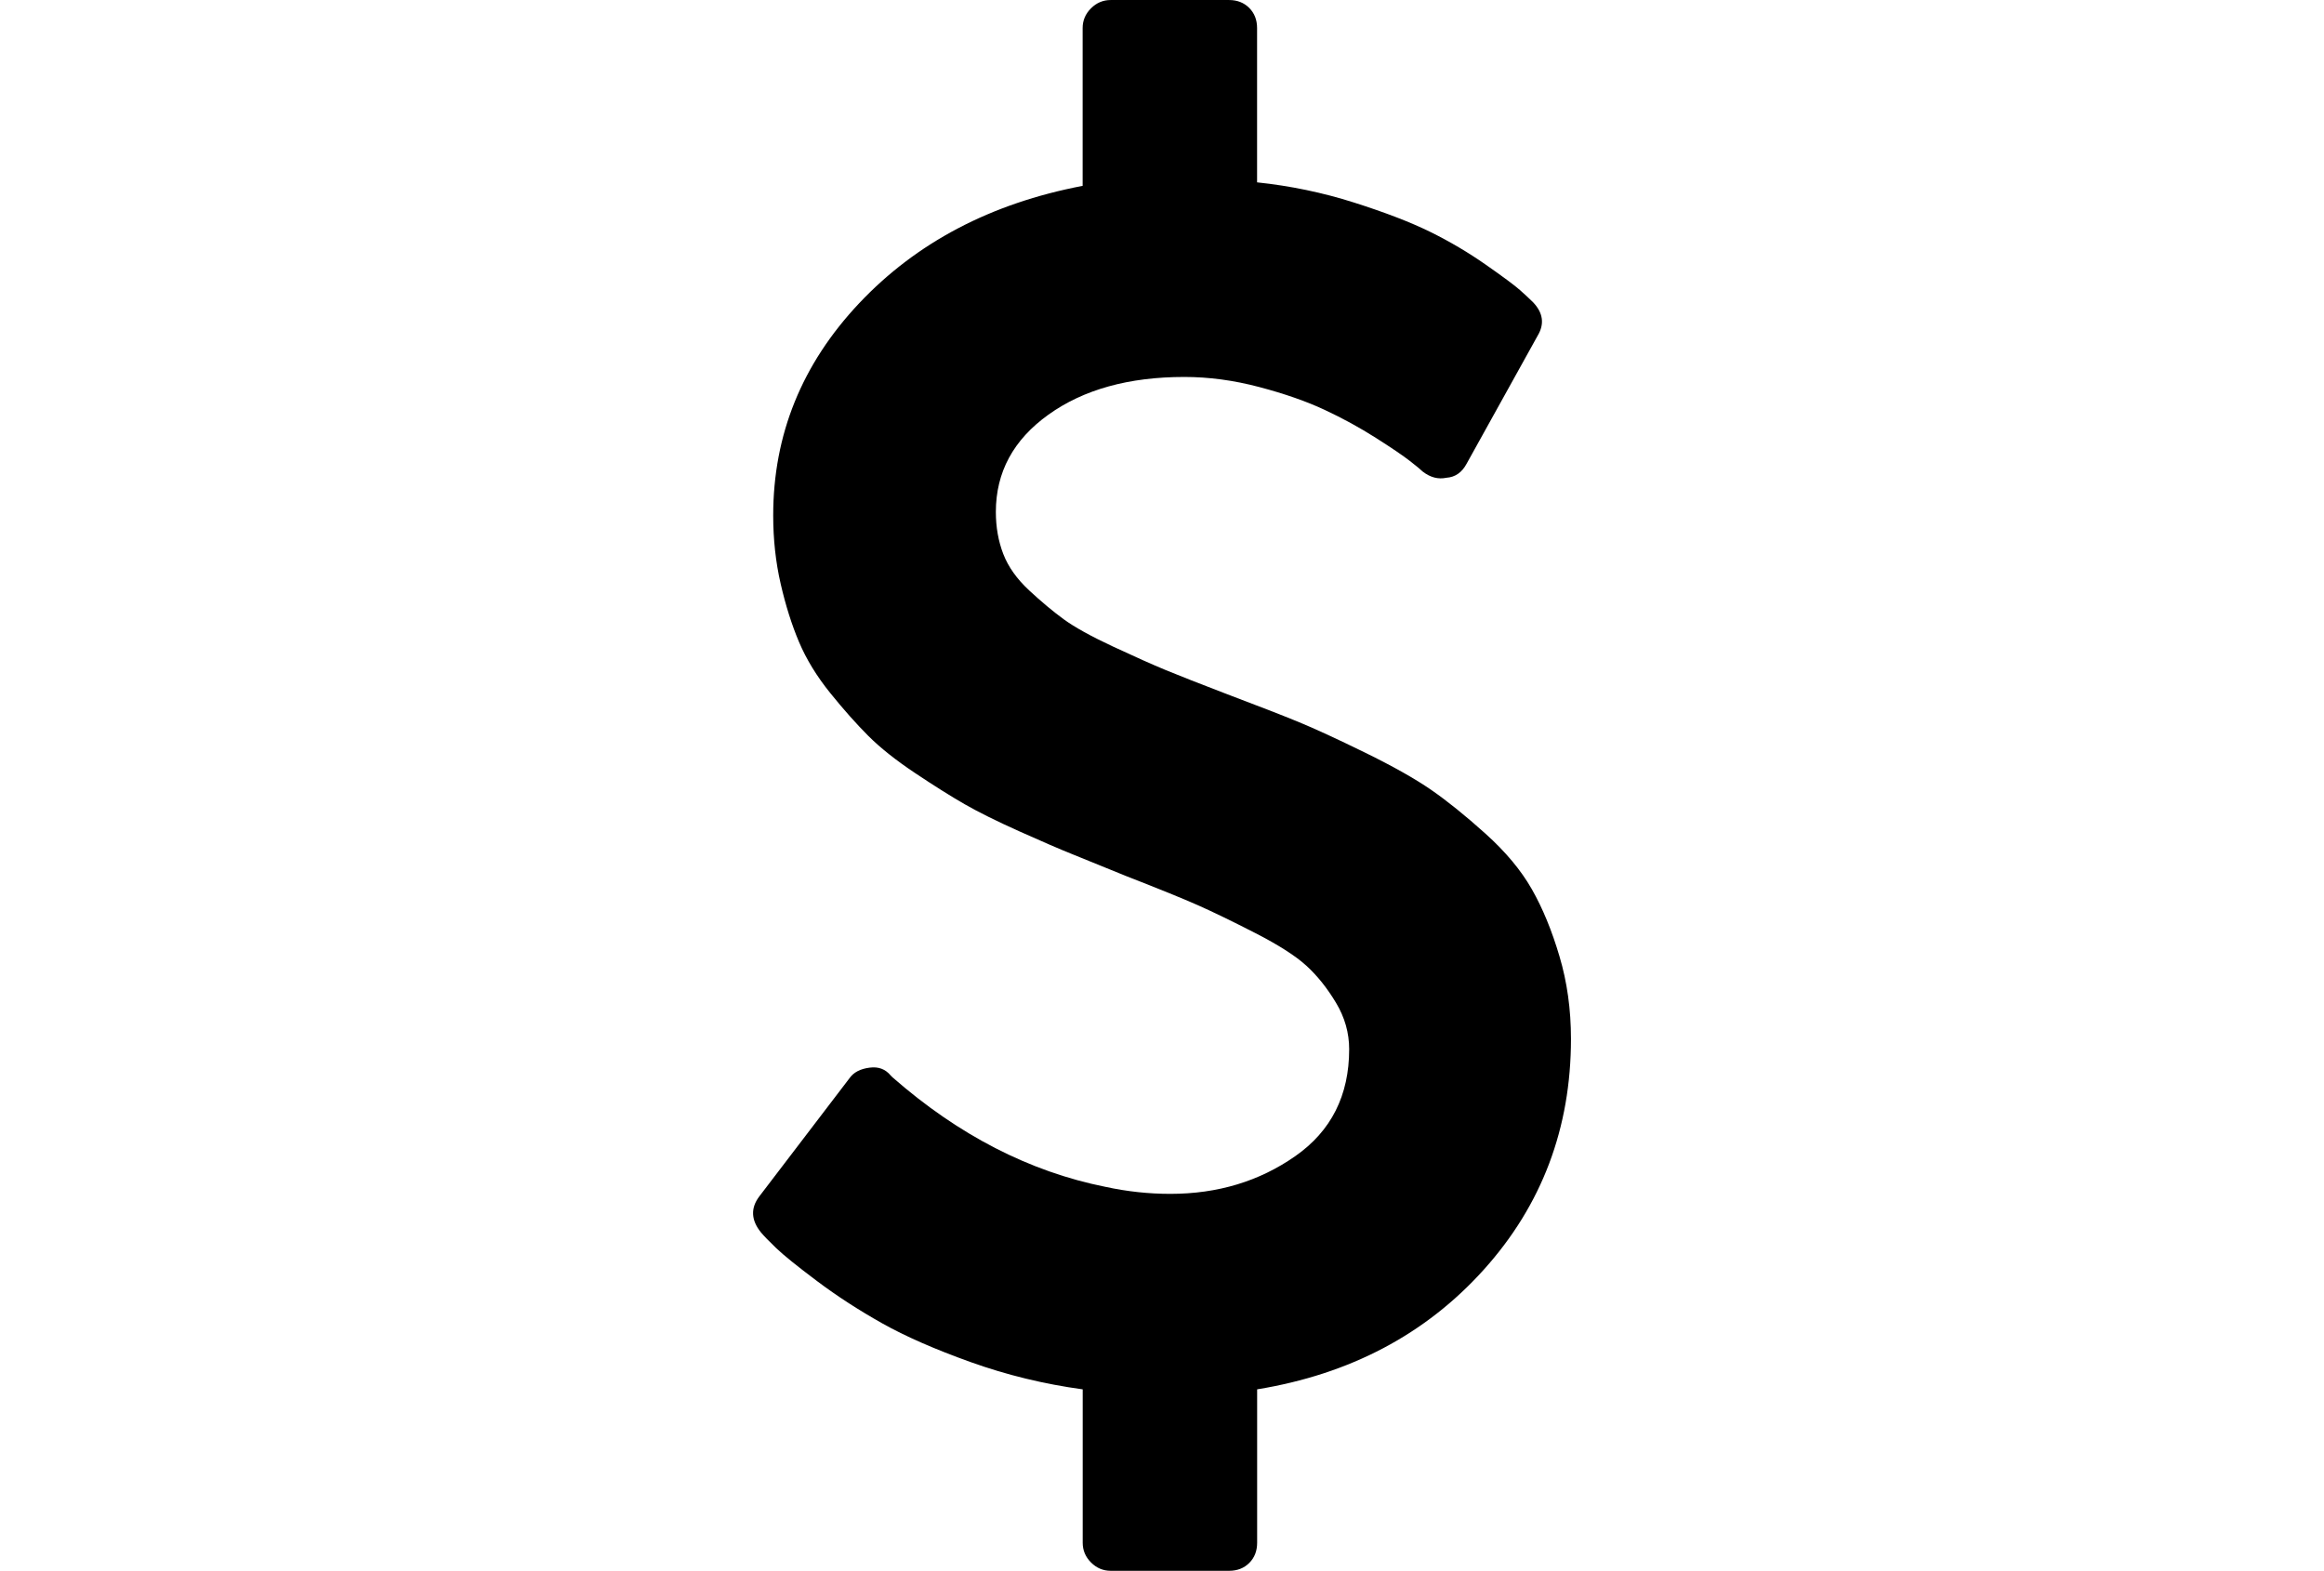
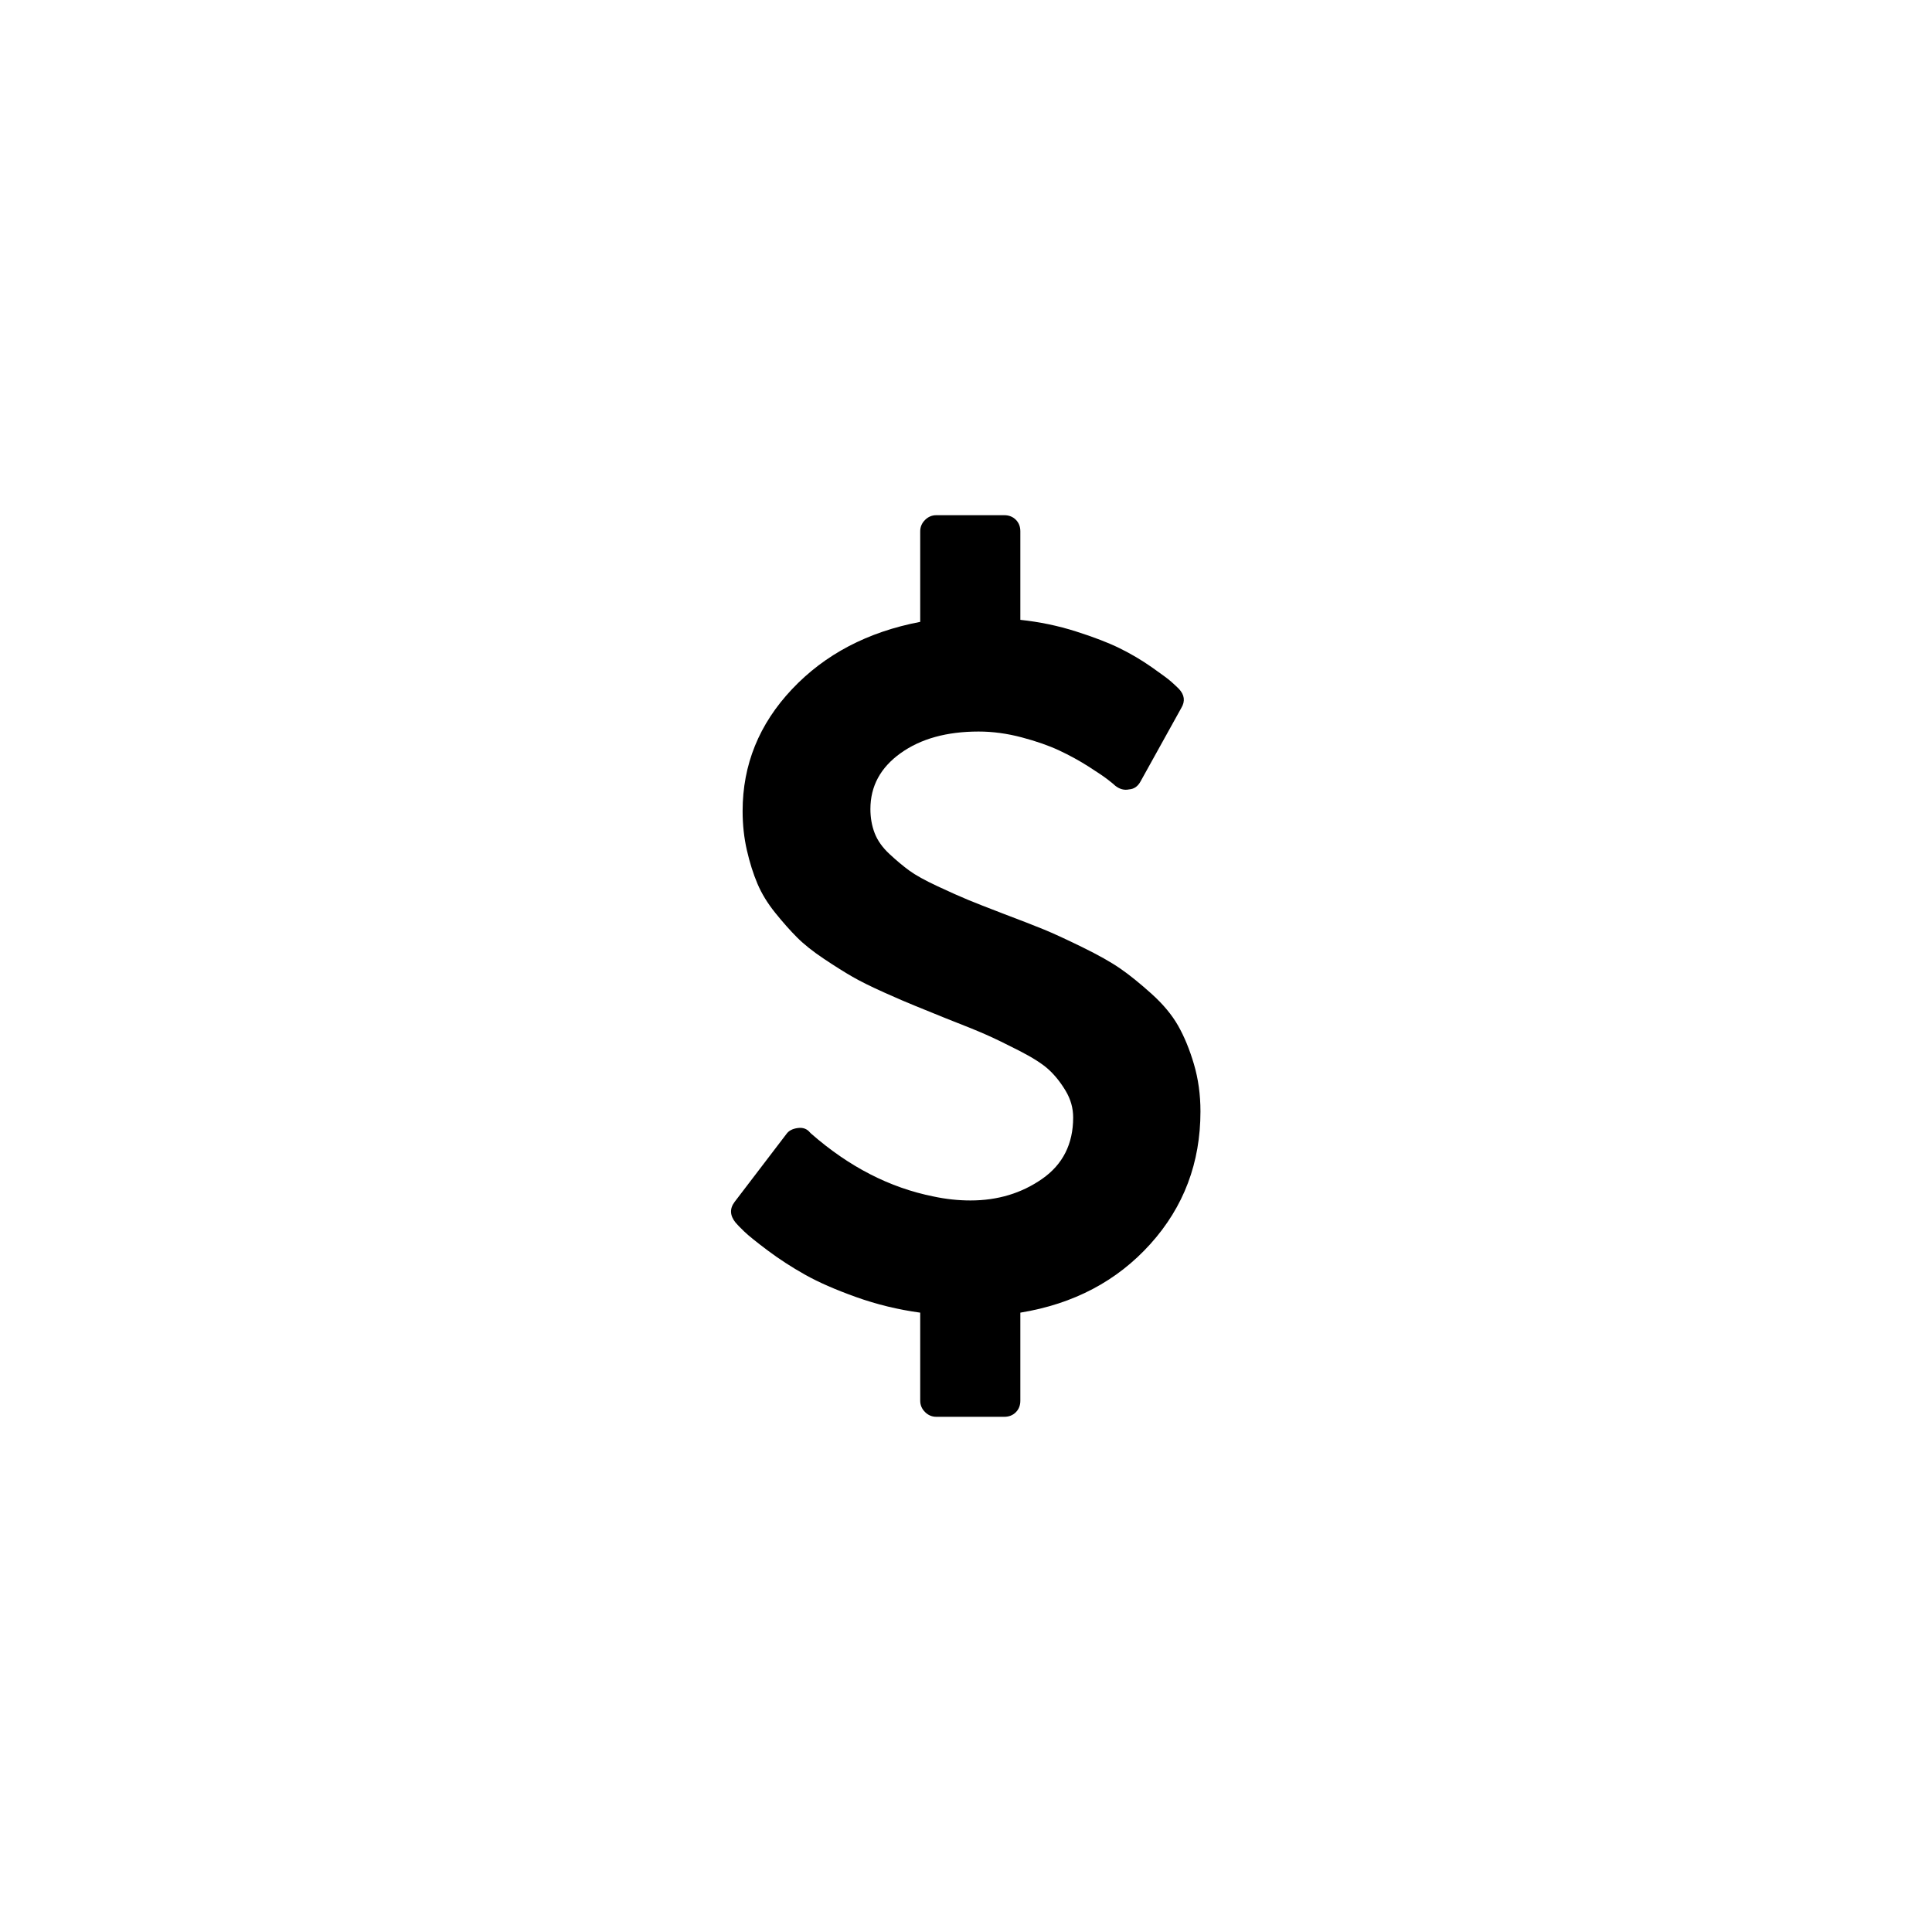
- <svg xmlns="http://www.w3.org/2000/svg" version="1.1" id="Capa_1" x="0px" y="0px" width="216px" height="146px" viewBox="0 0 216 146" enable-background="new 0 0 216 146" xml:space="preserve">
-   <path d="M144.943,88.886c-0.705-2.388-1.56-4.466-2.565-6.231c-1.004-1.766-2.442-3.489-4.317-5.174  c-1.873-1.685-3.558-3.041-5.052-4.073c-1.493-1.032-3.544-2.186-6.151-3.463c-2.606-1.277-4.67-2.227-6.19-2.852  c-1.522-0.624-3.722-1.48-6.601-2.566c-2.553-0.977-4.453-1.724-5.704-2.24c-1.249-0.516-2.892-1.249-4.929-2.2  c-2.036-0.95-3.557-1.792-4.562-2.525s-2.077-1.629-3.218-2.688c-1.141-1.059-1.942-2.186-2.404-3.381  c-0.461-1.195-0.692-2.499-0.692-3.911c0-3.693,1.629-6.708,4.888-9.043c3.259-2.335,7.469-3.503,12.629-3.503  c2.28,0,4.604,0.312,6.966,0.937s4.385,1.33,6.068,2.118c1.686,0.788,3.274,1.657,4.768,2.607c1.494,0.951,2.553,1.67,3.178,2.159  c0.625,0.489,1.02,0.815,1.182,0.978c0.707,0.543,1.438,0.733,2.199,0.57c0.814-0.054,1.439-0.489,1.875-1.303l6.6-11.895  c0.652-1.086,0.516-2.118-0.407-3.096c-0.327-0.326-0.733-0.706-1.224-1.141c-0.488-0.435-1.547-1.222-3.178-2.363  c-1.629-1.14-3.354-2.159-5.172-3.055c-1.82-0.896-4.184-1.806-7.09-2.729c-2.904-0.924-5.906-1.548-9.003-1.874V2.609  c0-0.76-0.244-1.385-0.731-1.874c-0.489-0.488-1.114-0.733-1.875-0.733h-11c-0.706,0-1.317,0.258-1.833,0.774  s-0.774,1.127-0.774,1.833v14.665c-8.528,1.629-15.453,5.268-20.776,10.917c-5.322,5.649-7.984,12.22-7.984,19.716  c0,2.227,0.231,4.345,0.693,6.354c0.461,2.01,1.032,3.816,1.711,5.418c0.679,1.603,1.643,3.178,2.892,4.726  c1.249,1.548,2.431,2.879,3.544,3.992c1.114,1.113,2.567,2.267,4.359,3.462c1.793,1.196,3.327,2.16,4.604,2.893  c1.277,0.731,2.974,1.575,5.092,2.524c2.118,0.951,3.789,1.67,5.011,2.16c1.222,0.488,2.892,1.168,5.011,2.035  c2.933,1.141,5.105,2.023,6.518,2.648s3.205,1.494,5.378,2.607s3.761,2.131,4.767,3.055c1.004,0.924,1.914,2.064,2.729,3.422  s1.223,2.797,1.223,4.318c0,4.291-1.67,7.604-5.011,9.938c-3.34,2.336-7.211,3.504-11.61,3.504c-2.008,0-4.019-0.216-6.028-0.651  c-7.061-1.414-13.66-4.808-19.798-10.185l-0.163-0.163c-0.489-0.596-1.141-0.841-1.955-0.732c-0.869,0.109-1.494,0.435-1.874,0.979  l-8.392,10.998c-0.815,1.086-0.76,2.199,0.163,3.34c0.272,0.326,0.747,0.816,1.426,1.467c0.68,0.653,1.943,1.67,3.789,3.057  c1.846,1.386,3.856,2.688,6.029,3.911c2.173,1.222,4.929,2.43,8.27,3.625c3.341,1.194,6.803,2.036,10.388,2.524v14.258  c0,0.707,0.258,1.317,0.774,1.834c0.516,0.516,1.127,0.773,1.833,0.773h11c0.761,0,1.386-0.244,1.875-0.732  c0.488-0.489,0.731-1.113,0.731-1.875v-14.258c8.638-1.412,15.658-5.119,21.062-11.121c5.404-6.002,8.106-13.158,8.106-21.468  C146.009,93.83,145.656,91.277,144.943,88.886z" />
+ <svg xmlns="http://www.w3.org/2000/svg" width="3840" height="3840" viewBox="0 0 3840 3840">
+   <path d="M2386 2209q0 153-99.5 263.5t-258.5 136.5v175q0 14-9 23t-23 9h-135q-13 0-22.5-9.5t-9.5-22.5v-175q-66-9-127.5-31t-101.5-44.5-74-48-46.5-37.5-17.5-18q-17-21-2-41l103-135q7-10 23-12 15-2 24 9l2 2q113 99 243 125 37 8 74 8 81 0 142.5-43t61.5-122q0-28-15-53t-33.5-42-58.5-37.5-66-32-80-32.5q-39-16-61.5-25t-61.5-26.5-62.5-31-56.5-35.5-53.5-42.5-43.5-49-35.5-58-21-66.5-8.5-78q0-138 98-242t255-134v-180q0-13 9.5-22.5t22.5-9.5h135q14 0 23 9t9 23v176q57 6 110.5 23t87 33.5 63.5 37.5 39 29 15 14q17 18 5 38l-81 146q-8 15-23 16-14 3-27-7-3-3-14.5-12t-39-26.5-58.5-32-74.5-26-85.5-11.5q-95 0-155 43t-60 111q0 26 8.5 48t29.5 41.5 39.5 33 56 31 60.5 27 70 27.5q53 20 81 31.5t76 35 75.5 42.5 62 50 53 63.5 31.5 76.5 13 94z" />
</svg>
